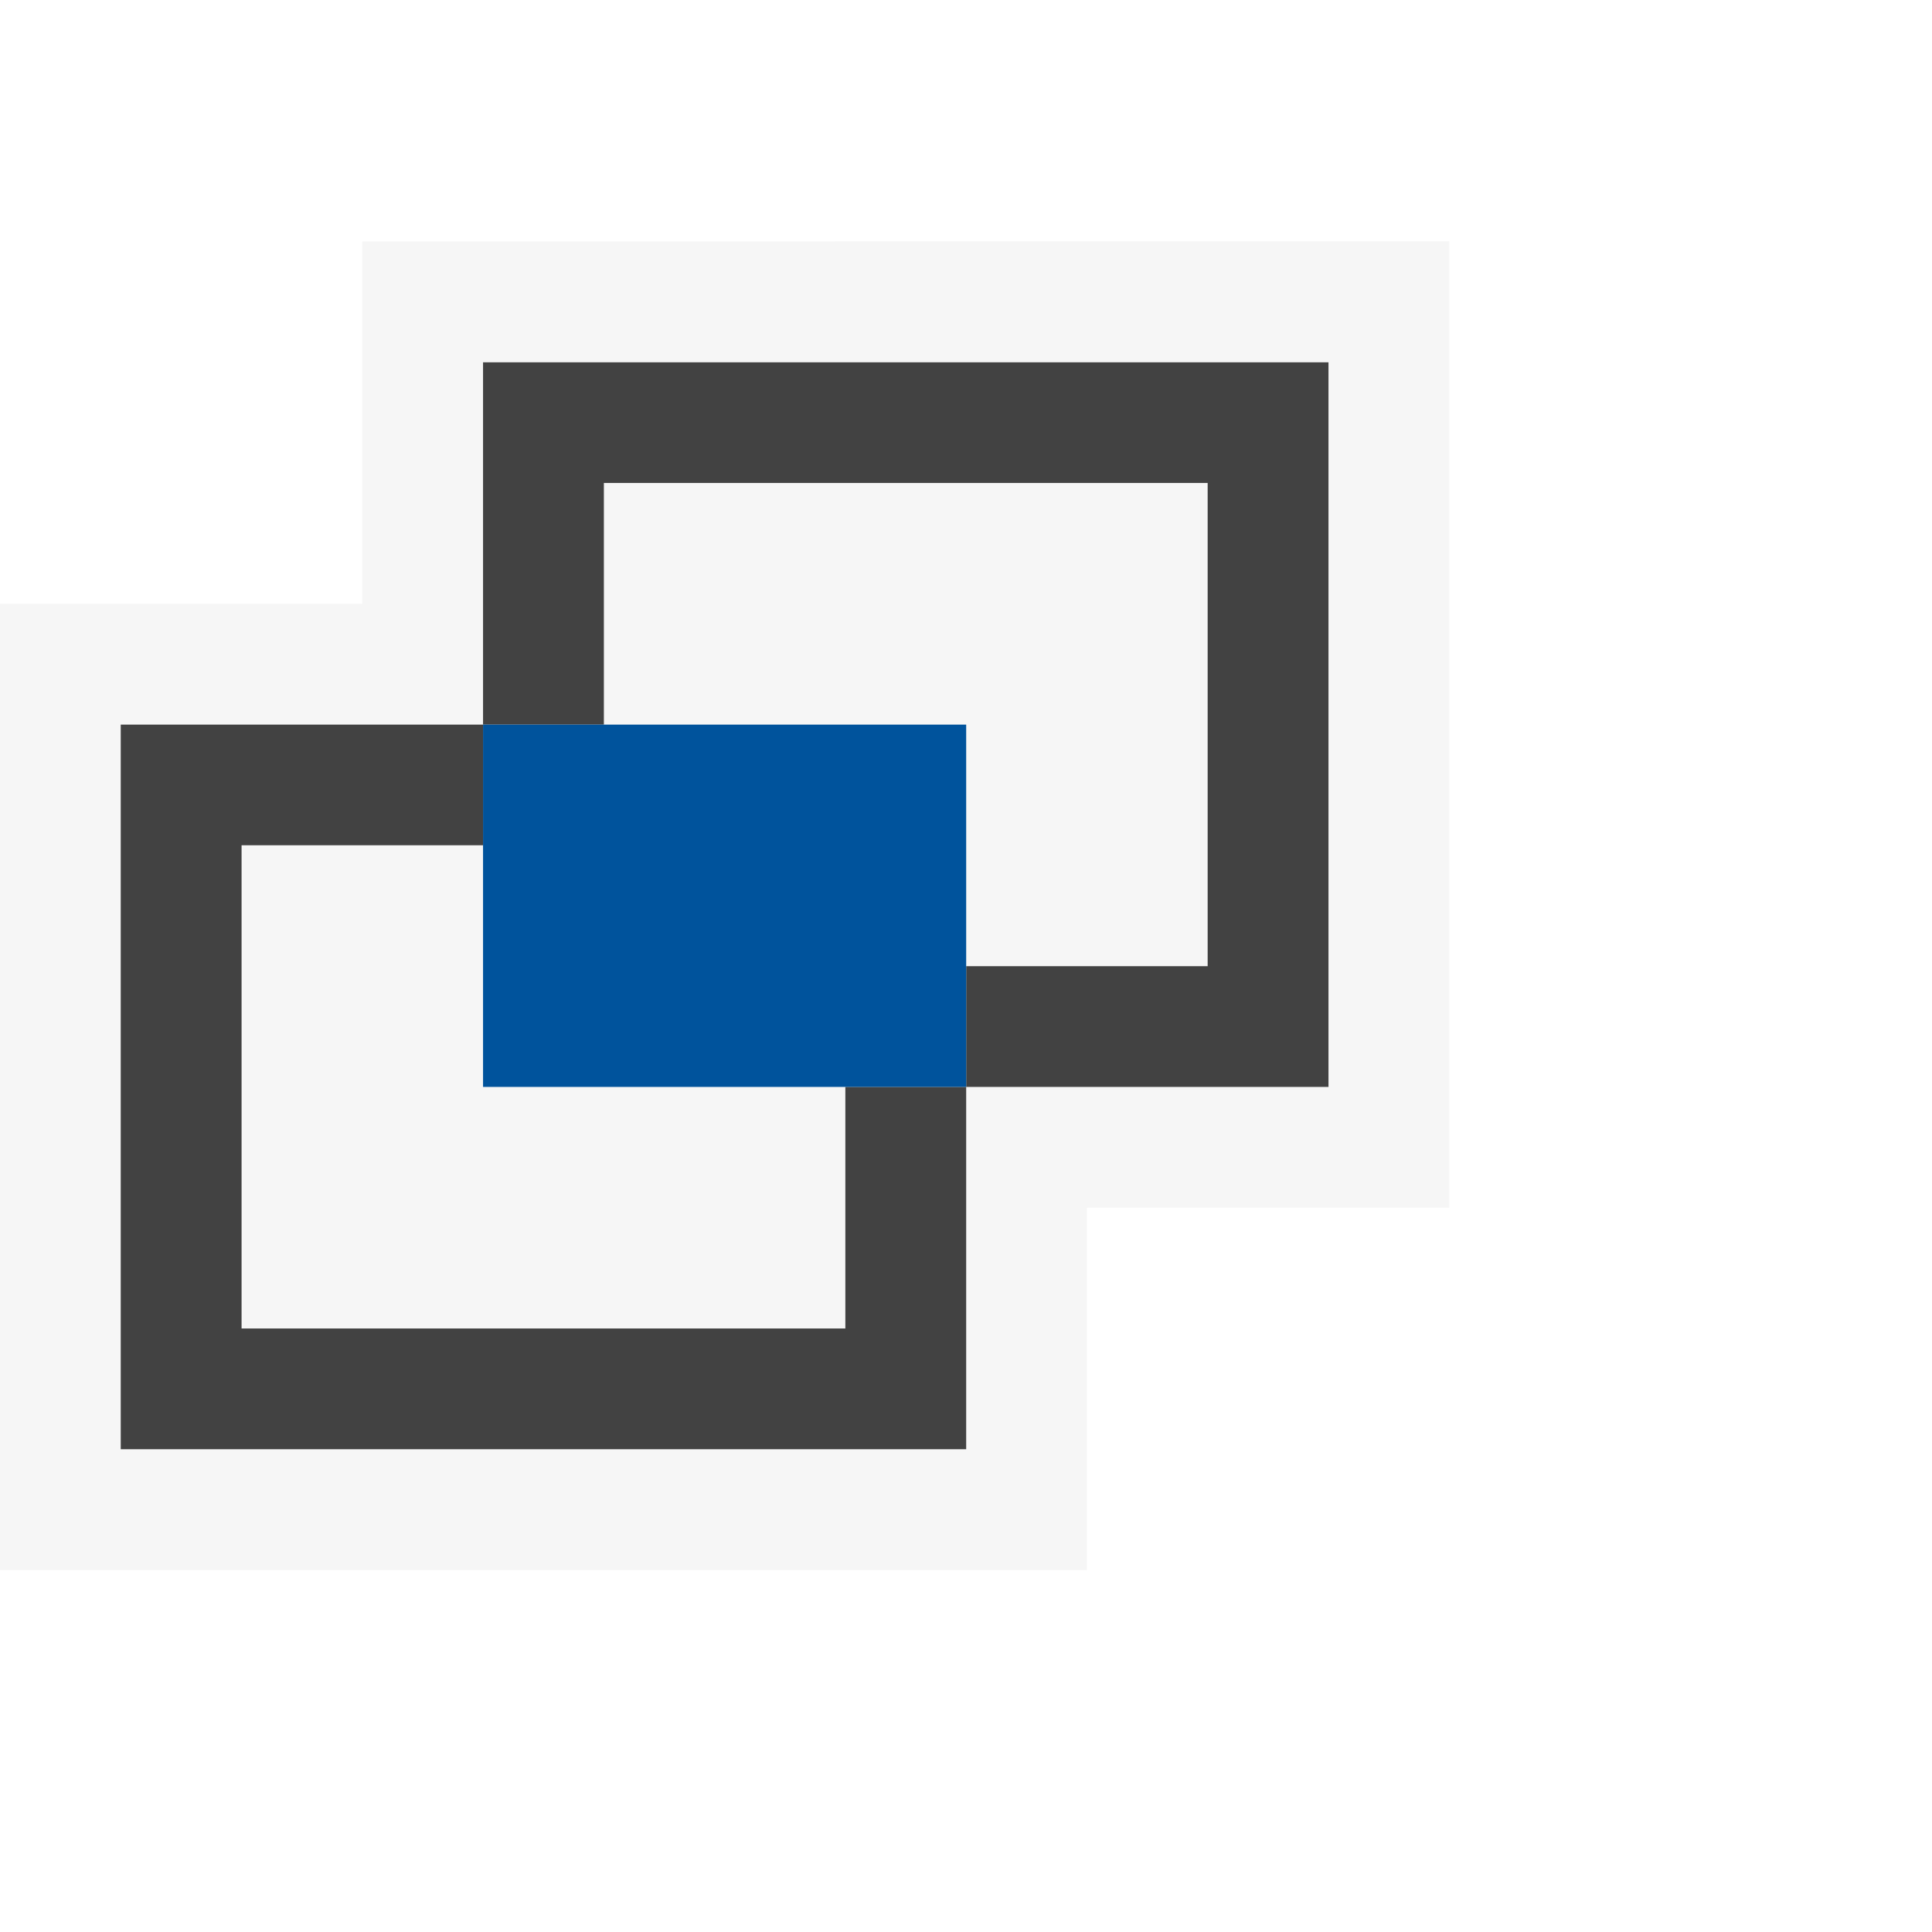
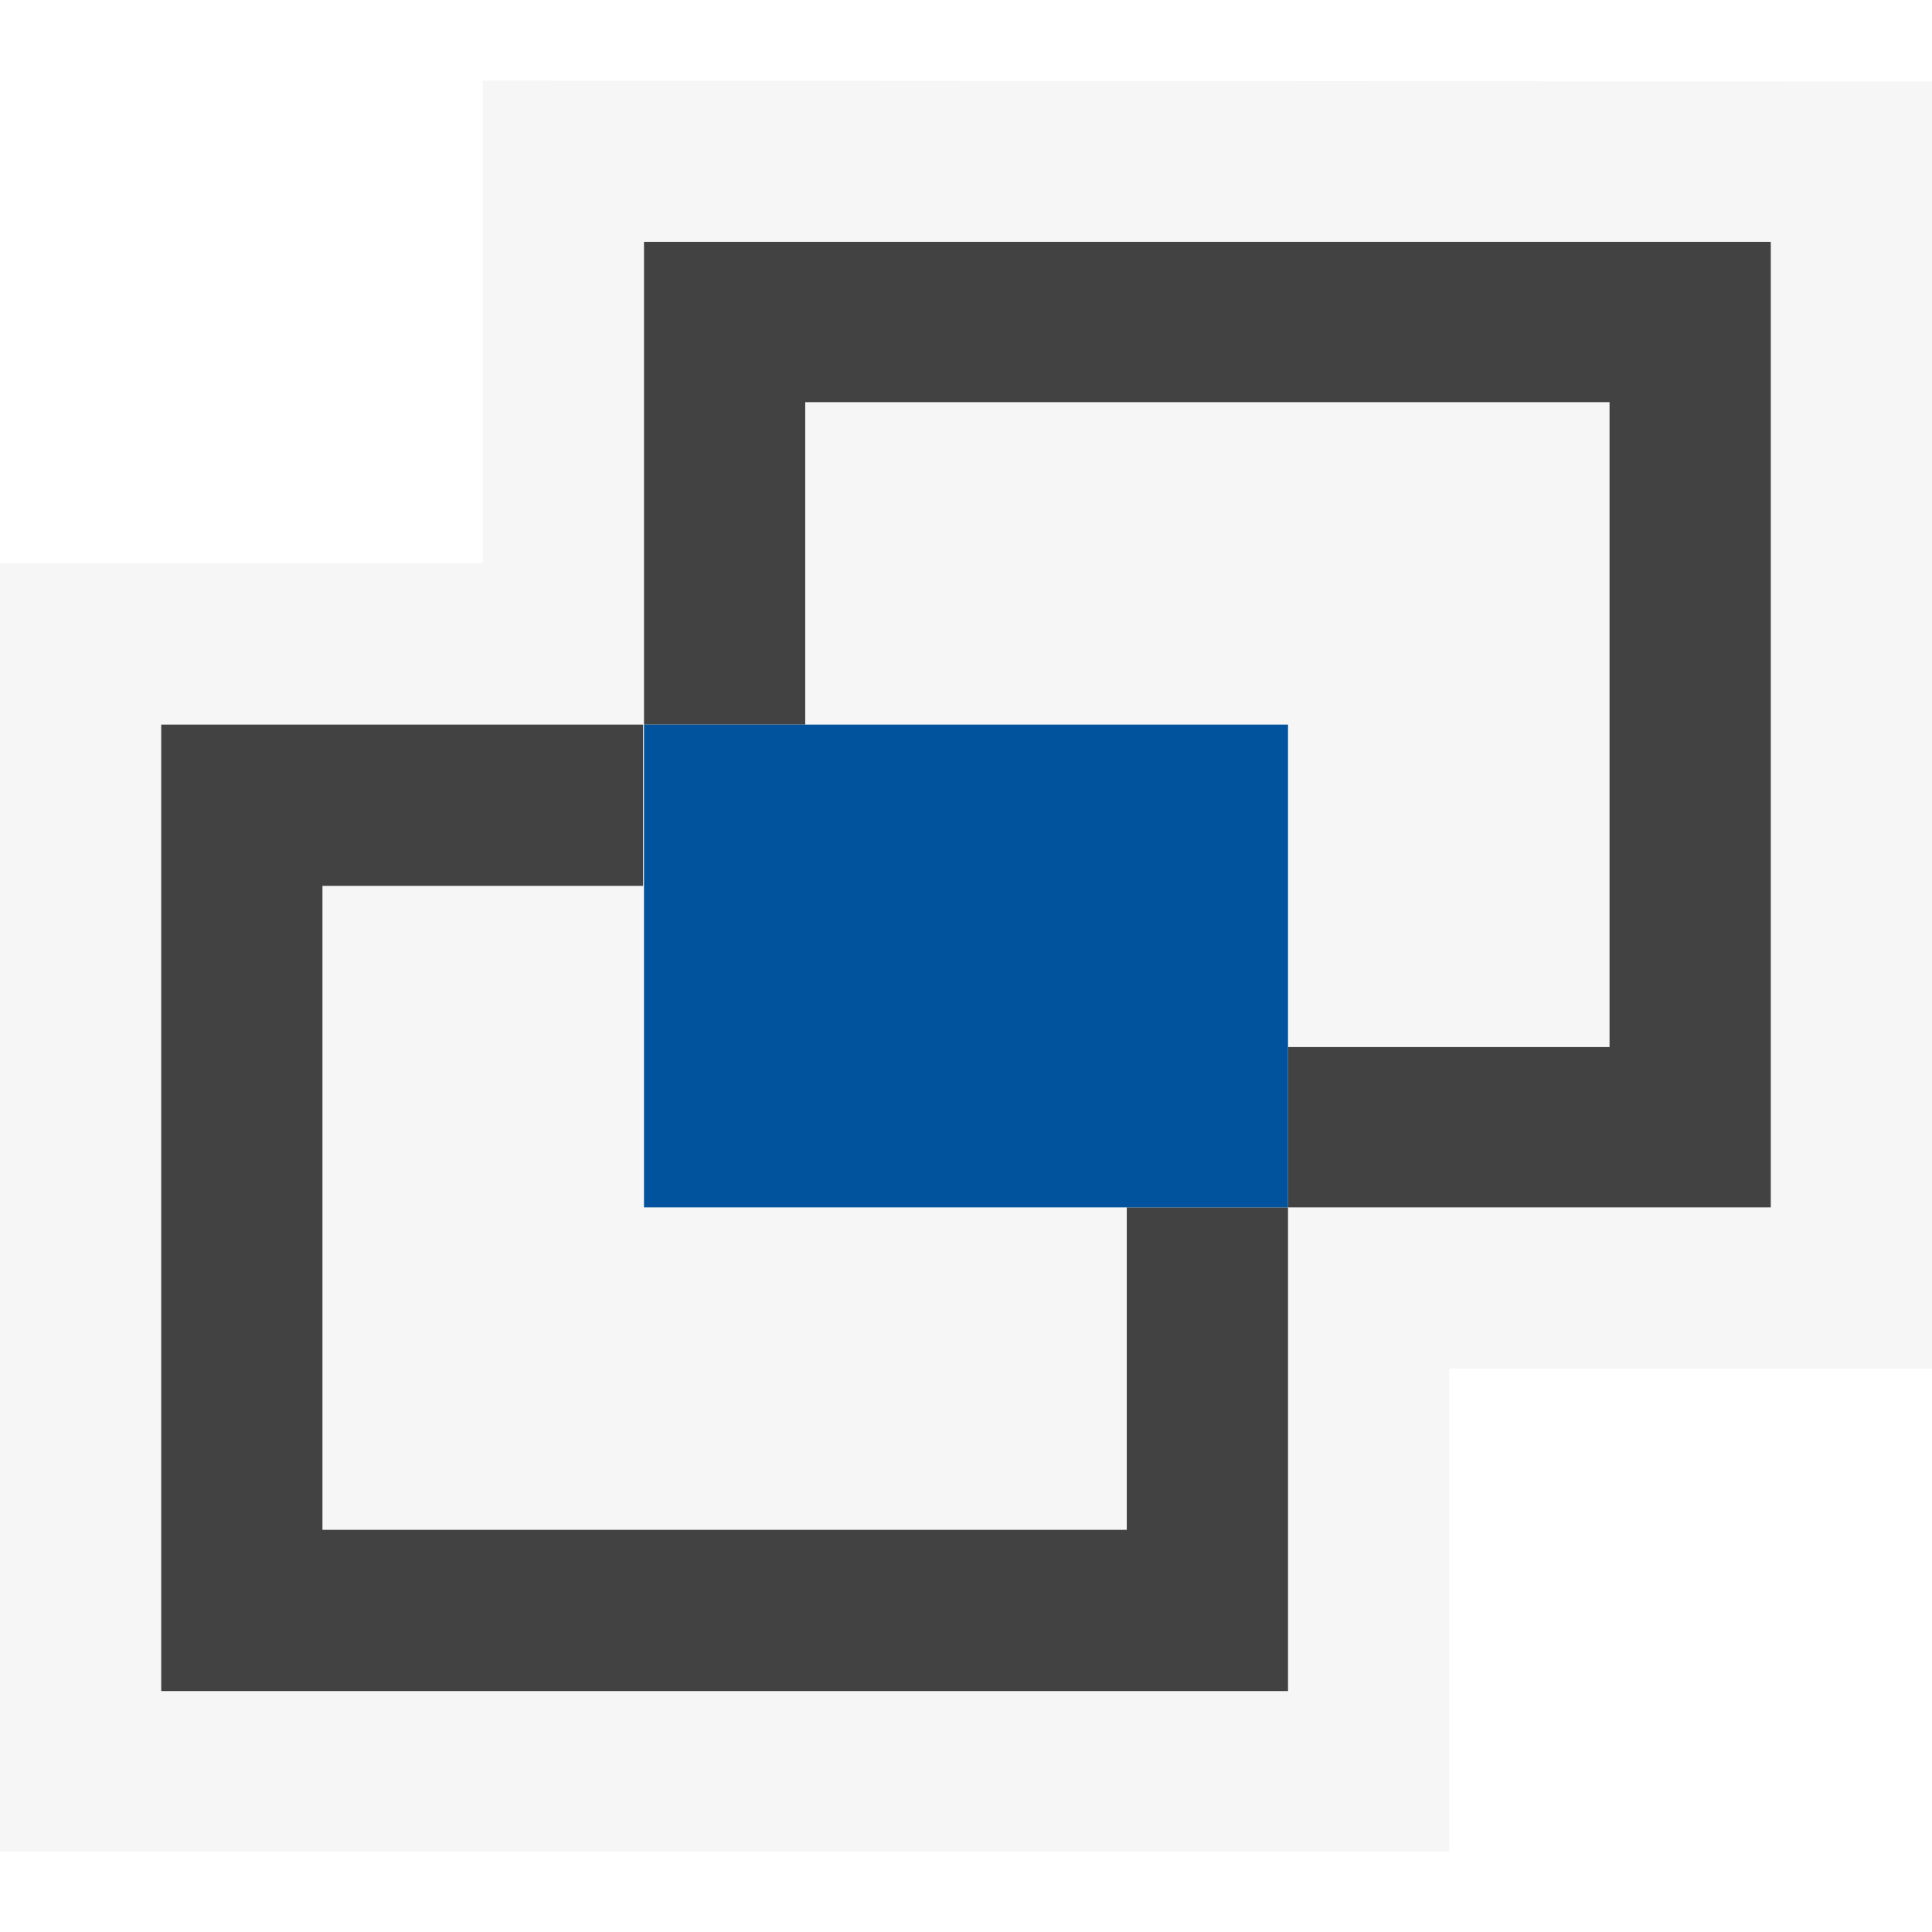
<svg xmlns="http://www.w3.org/2000/svg" viewBox="0 0 21.33 21.33">
-   <path d="M4 2.666v4H0v10.668h12v-4h4V2.664z" fill="#f6f6f6" />
-   <path d="M1.333 16h9.334v-4H9.333v2.667H2.667V9.332h2.666V8h-4z" fill="#424242" />
-   <path d="M5.333 4v4h1.334V5.332h6.666v5.335h-2.666V12h4V4z" fill="#424242" />
-   <path d="M10.667 12H5.333V8h5.334z" fill="#00539c" />
+   <path d="M5.33.89v5.33H0v14.22h16v-5.33h5.33V.9z" fill="#f6f6f6" />
+   <path d="M1.78 18.67h12.44v-5.34h-1.78v3.56H3.56V9.78H7.1V8H1.78zM7.11 2.67V8h1.78V4.44h8.88v7.12h-3.55v1.77h5.33V2.67z" fill="#424242" />
+   <path d="M14.22 13.33H7.11V8h7.11z" fill="#00539c" />
</svg>
